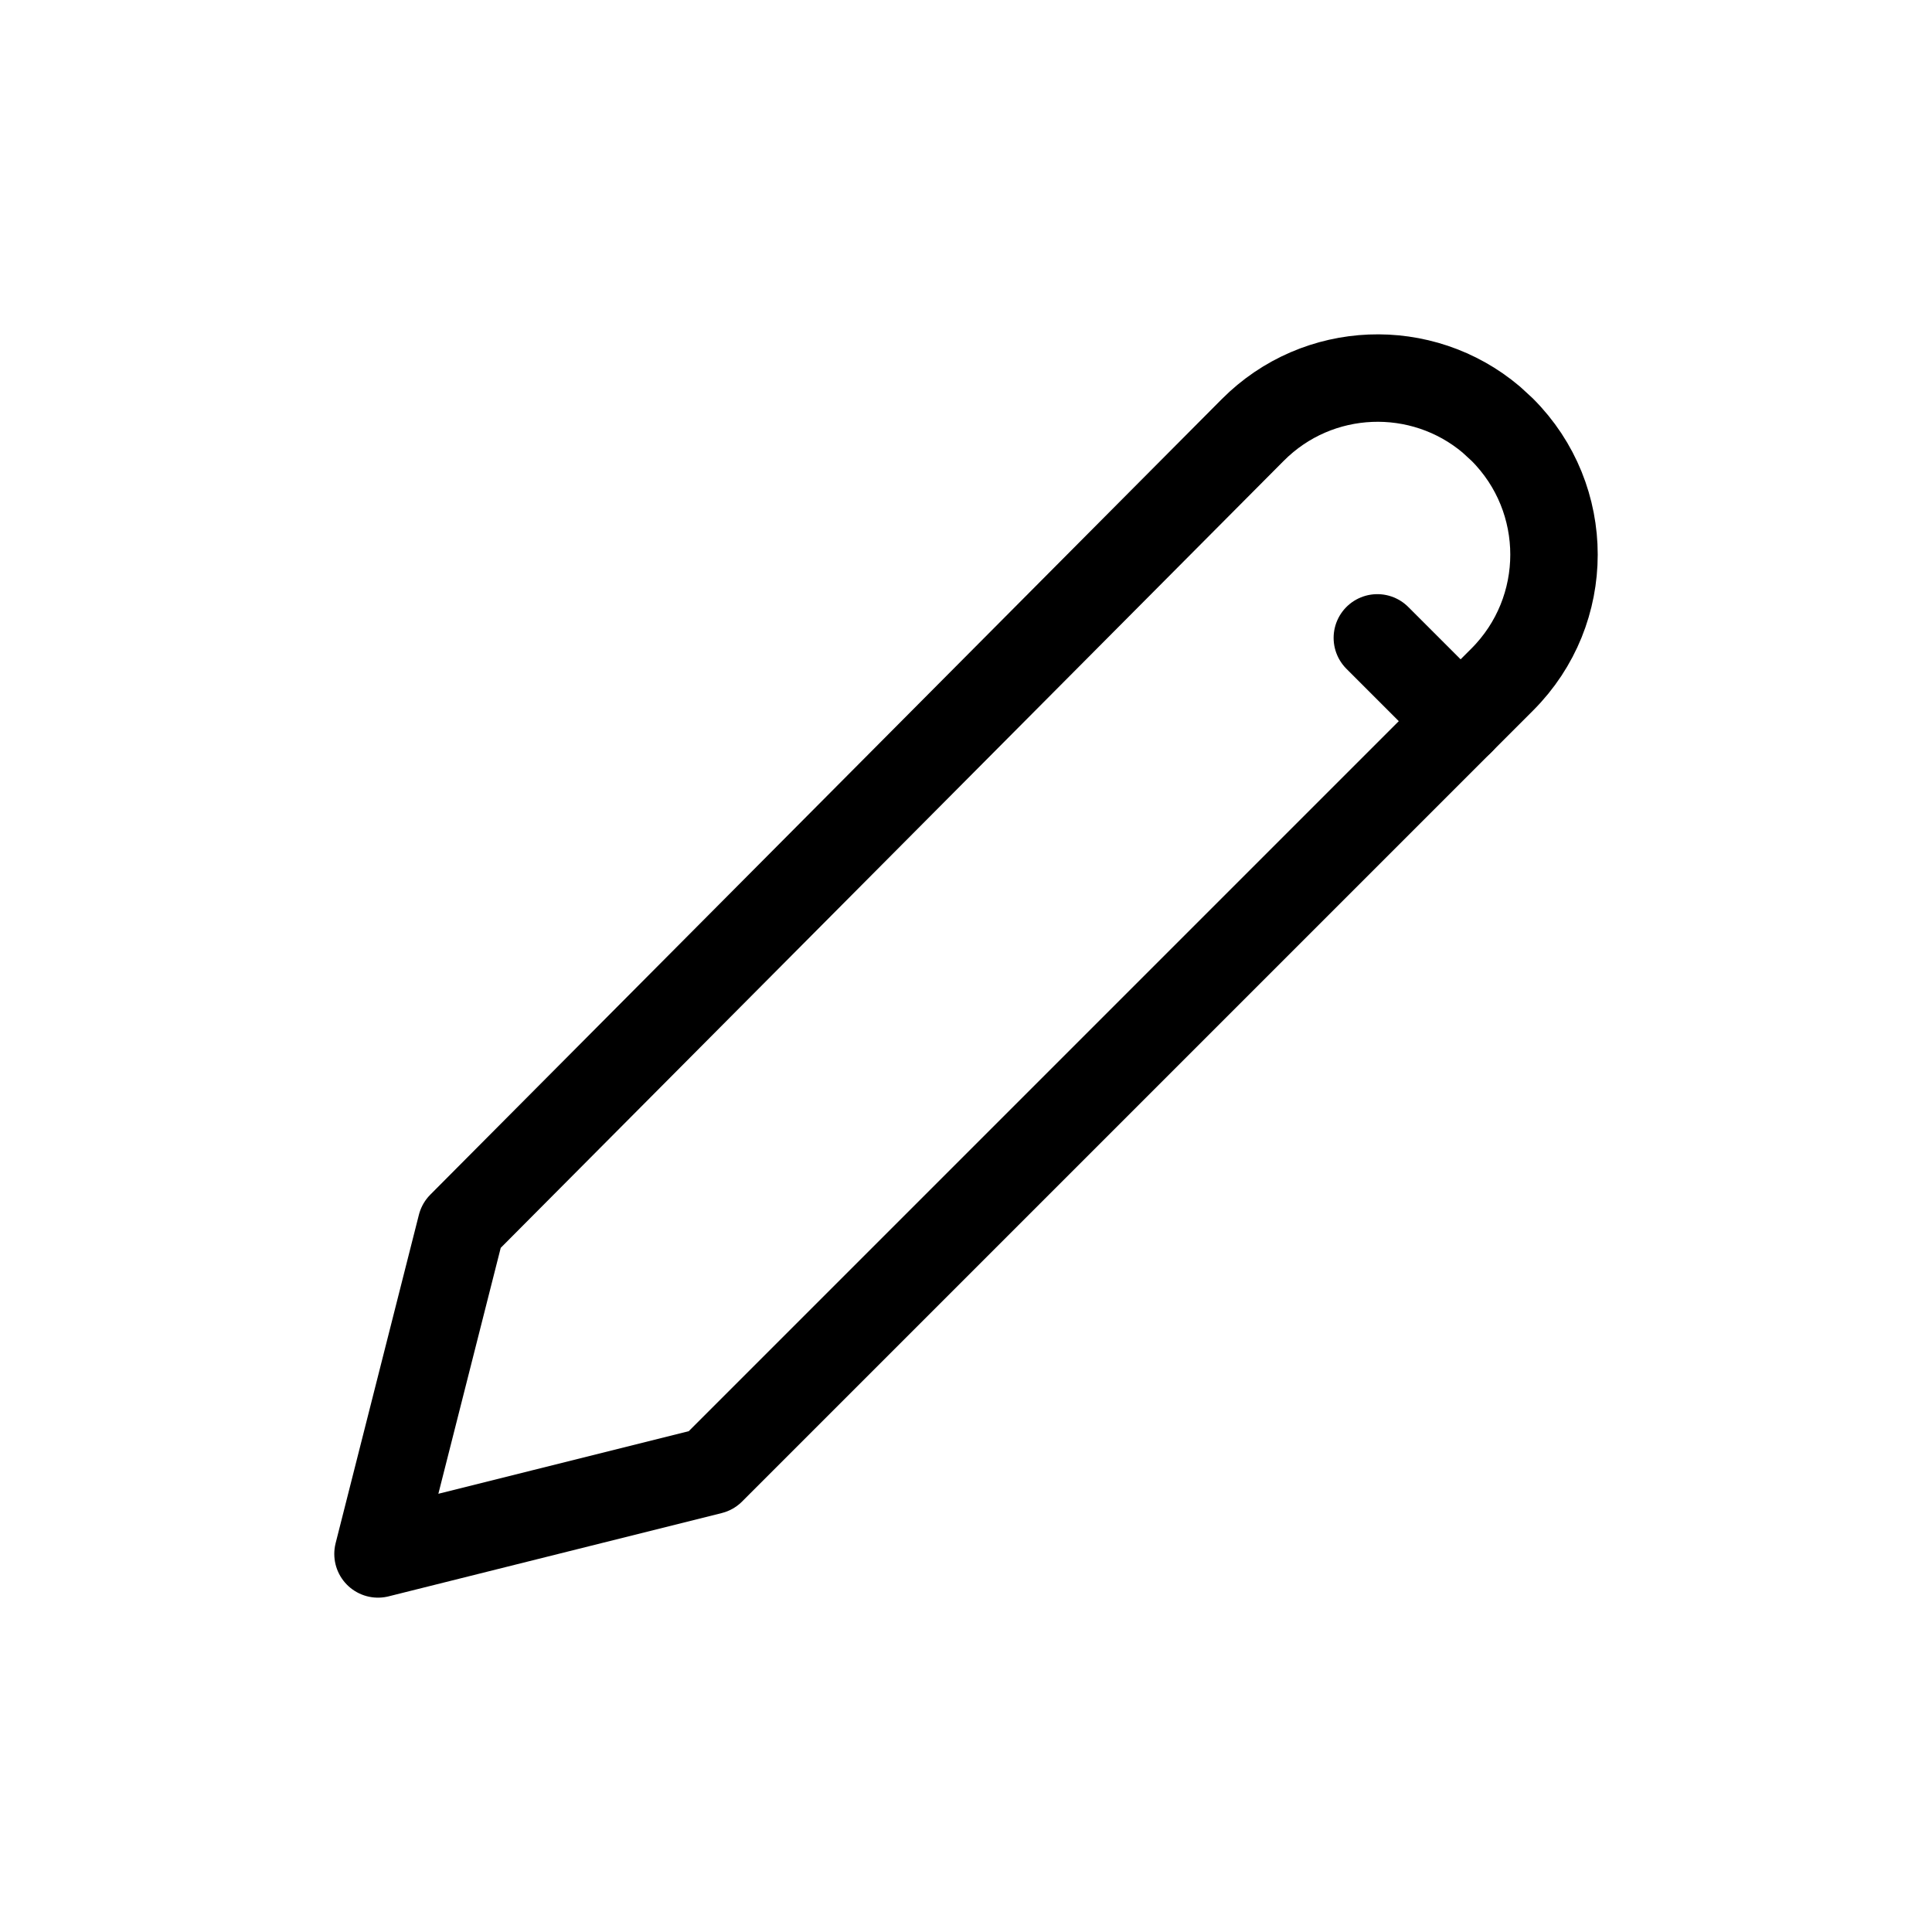
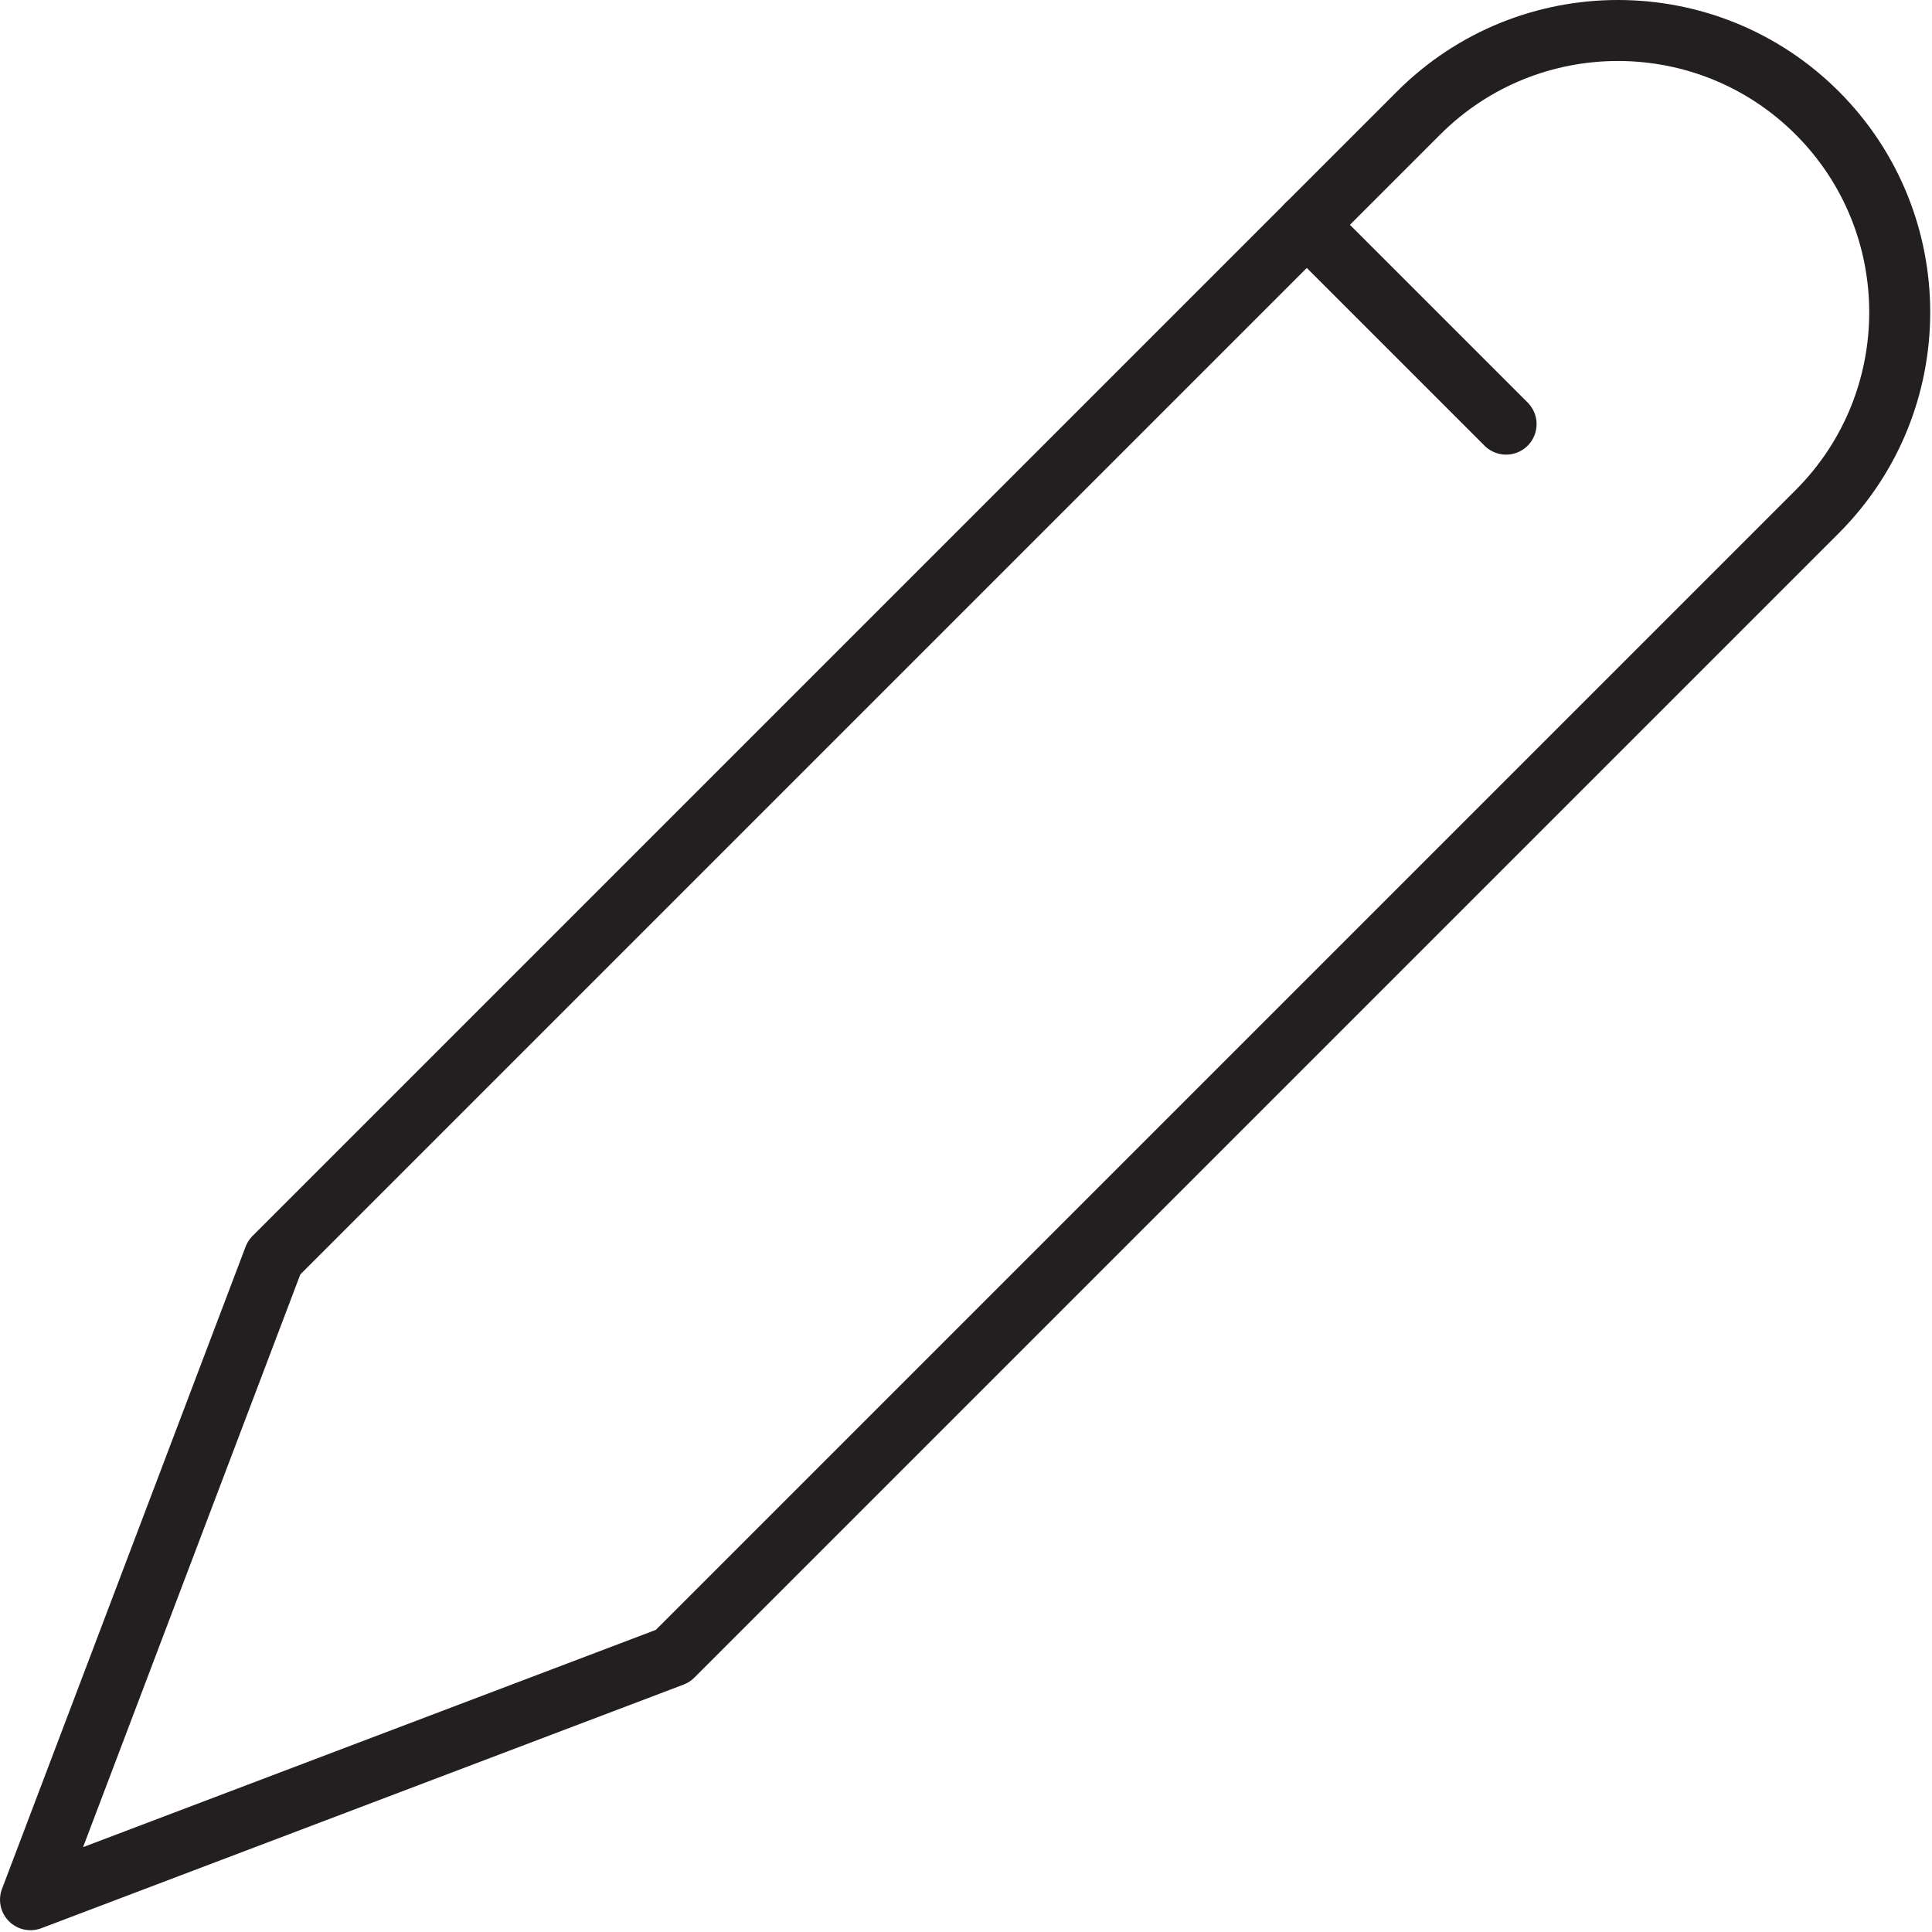
- <svg xmlns="http://www.w3.org/2000/svg" width="100%" height="100%" viewBox="0 0 800 800" version="1.1" xml:space="preserve" style="fill-rule:evenodd;clip-rule:evenodd;stroke-linecap:round;stroke-linejoin:round;">
-   <g transform="matrix(0.905197,0,0,0.905197,139.281,143.437)">
-     <g id="pen">
-       <g>
-         <path d="M533.333,38.095C564.892,69.654 564.892,120.822 533.333,152.381L171.429,514.286L19.048,552.381L57.143,402.147L419.194,38.241C449.022,8.26 496.574,6.643 528.312,33.477L533.333,38.095Z" style="fill:none;stroke:black;stroke-width:40px;" />
-         <path d="M476.19,133.333L514.286,171.429" style="fill:none;stroke:black;stroke-width:40px;" />
+ <svg xmlns="http://www.w3.org/2000/svg" width="100%" height="100%" viewBox="0 0 396 396" version="1.1" xml:space="preserve" style="fill-rule:evenodd;clip-rule:evenodd;stroke-linecap:round;stroke-linejoin:round;stroke-miterlimit:20;">
+   <g transform="matrix(1,0,0,1,-292.366,-1453.56)">
+     <g transform="matrix(-0.659206,0.659206,-0.659206,-0.659206,1865.37,1530.4)">
+       <g transform="matrix(-2.77556e-16,1,-1,-2.77556e-16,2098.95,-196.347)">
+         <path d="M1147.65,673.53L1209.62,811.248L1209.62,1167.1C1209.62,1201.31 1181.85,1229.08 1147.65,1229.08C1113.45,1229.08 1085.68,1201.31 1085.68,1167.1L1085.68,811.248L1147.65,673.53Z" style="fill:none;stroke:rgb(35,31,32);stroke-width:13.41px;" />
      </g>
+       <path d="M966.613,1013.28L966.613,951.303" style="fill:none;stroke:rgb(35,31,32);stroke-width:13.41px;" />
    </g>
  </g>
</svg>
